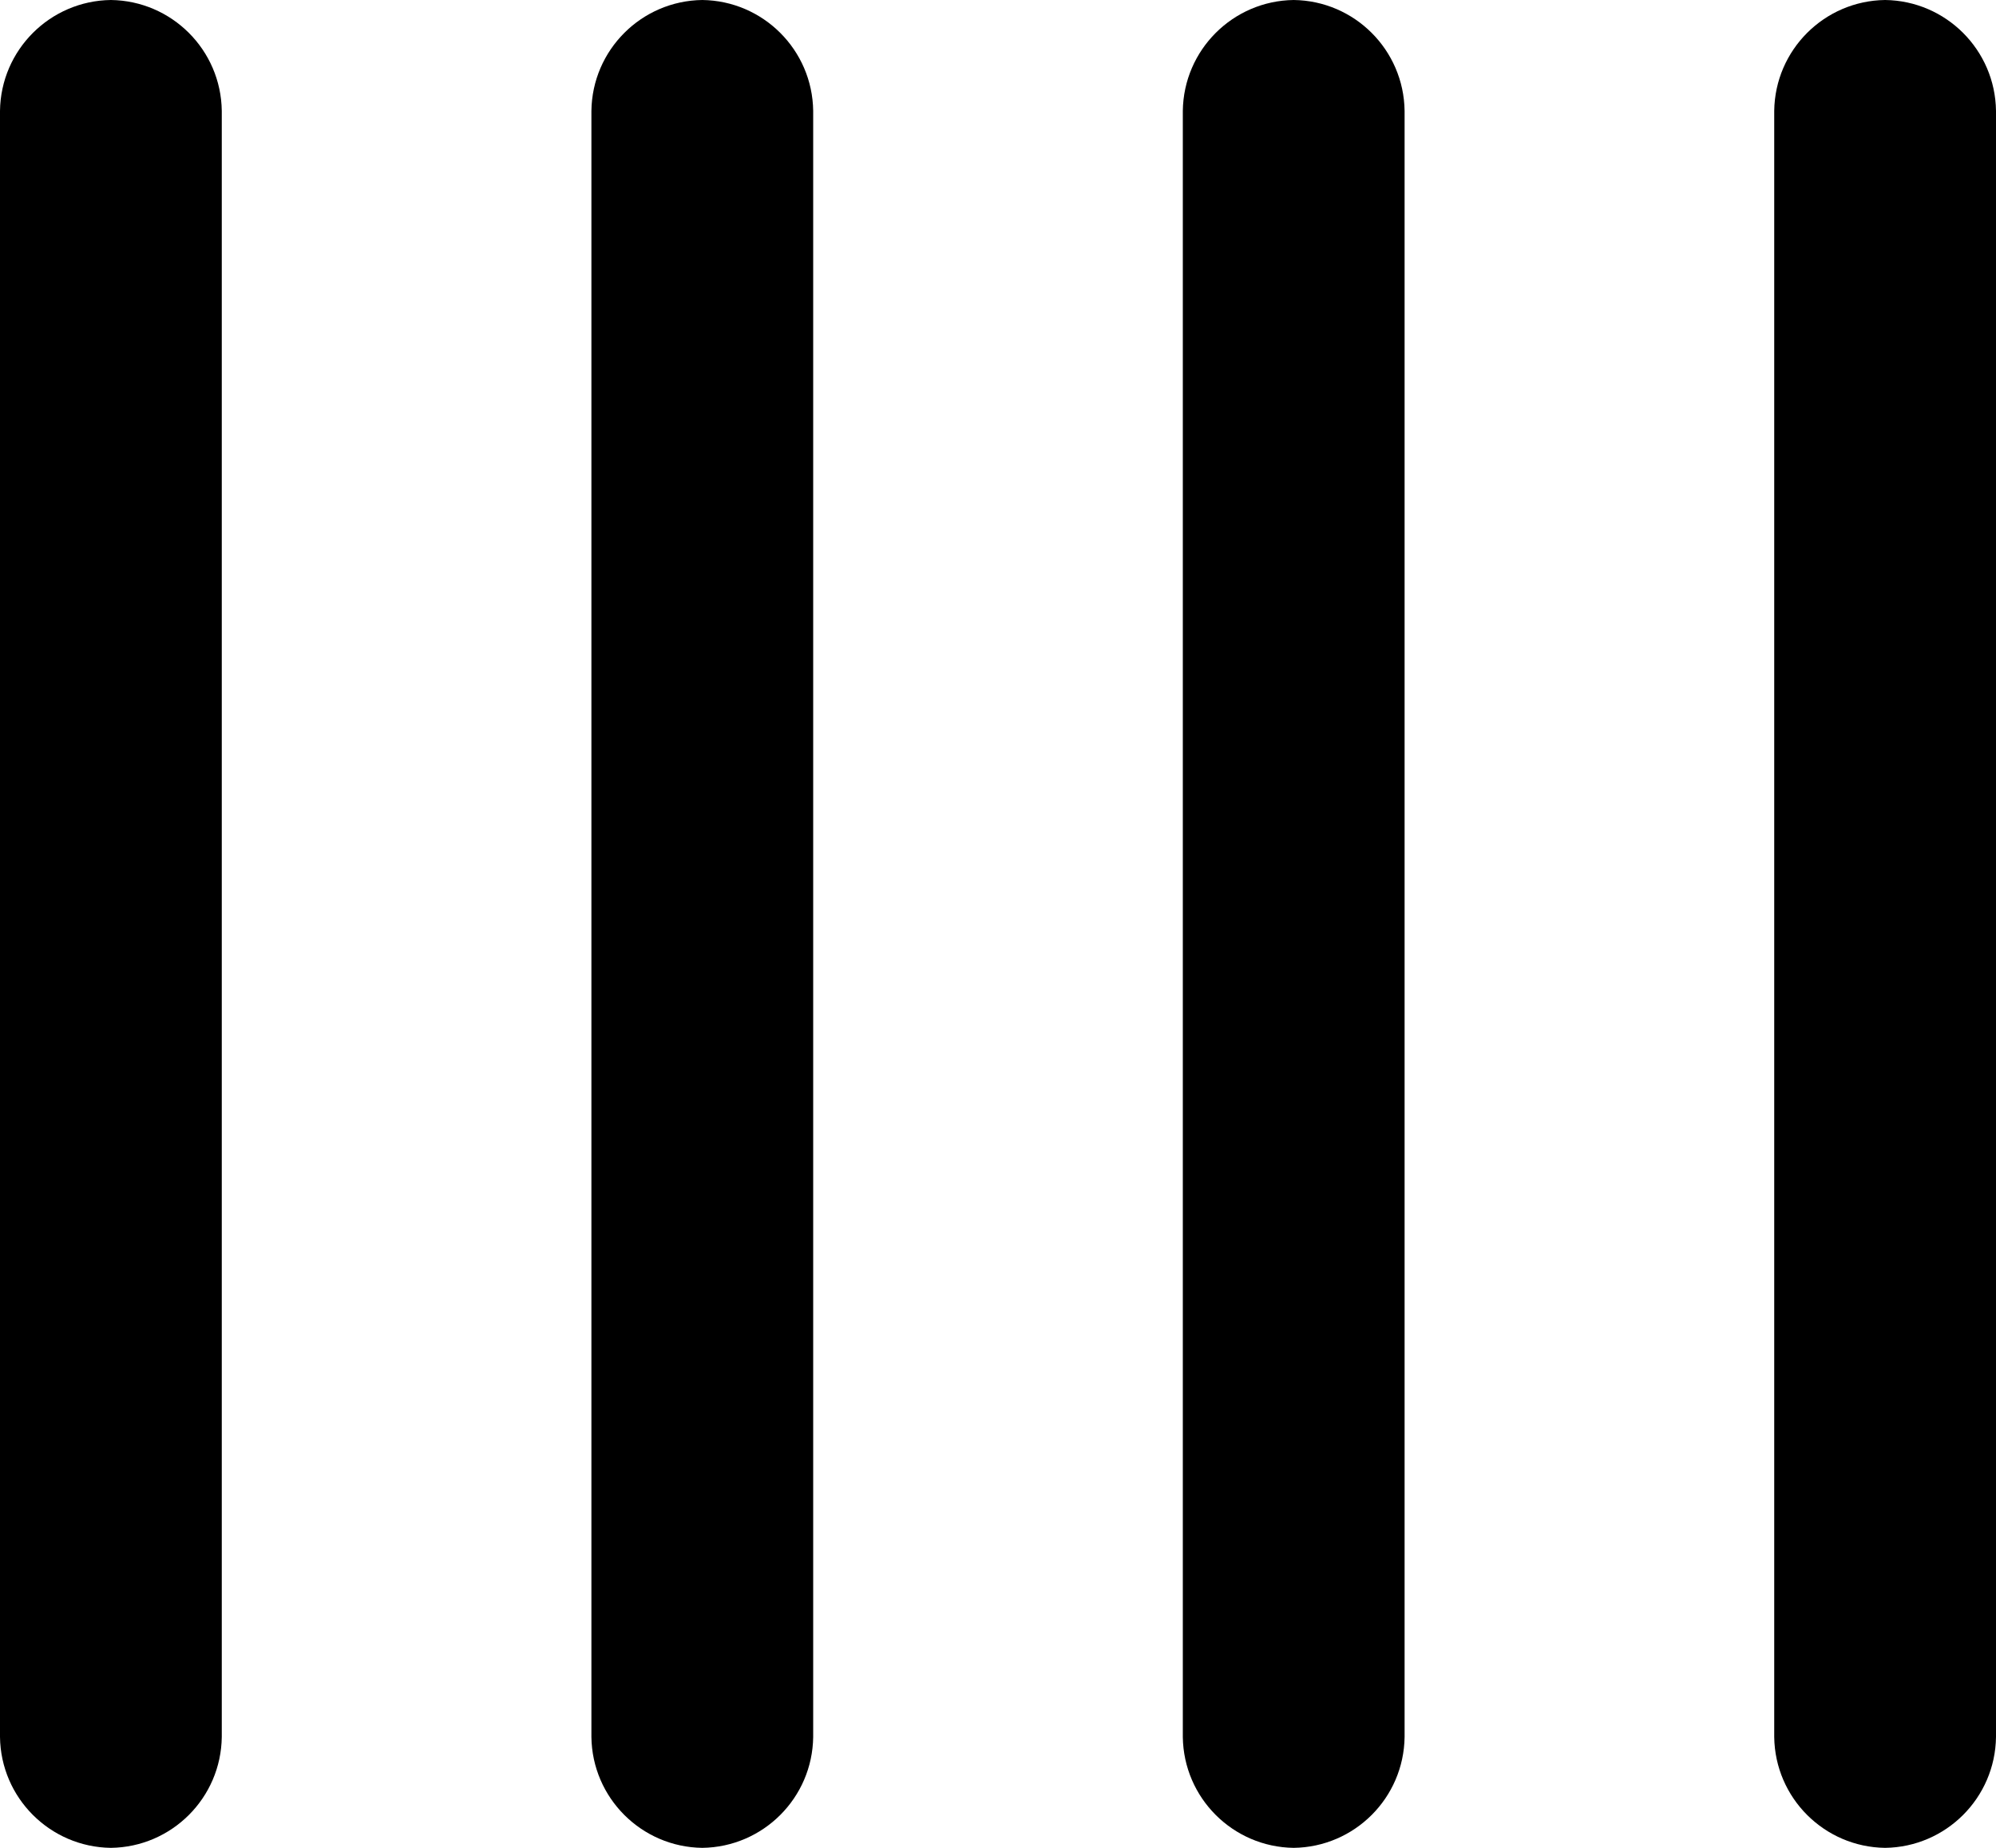
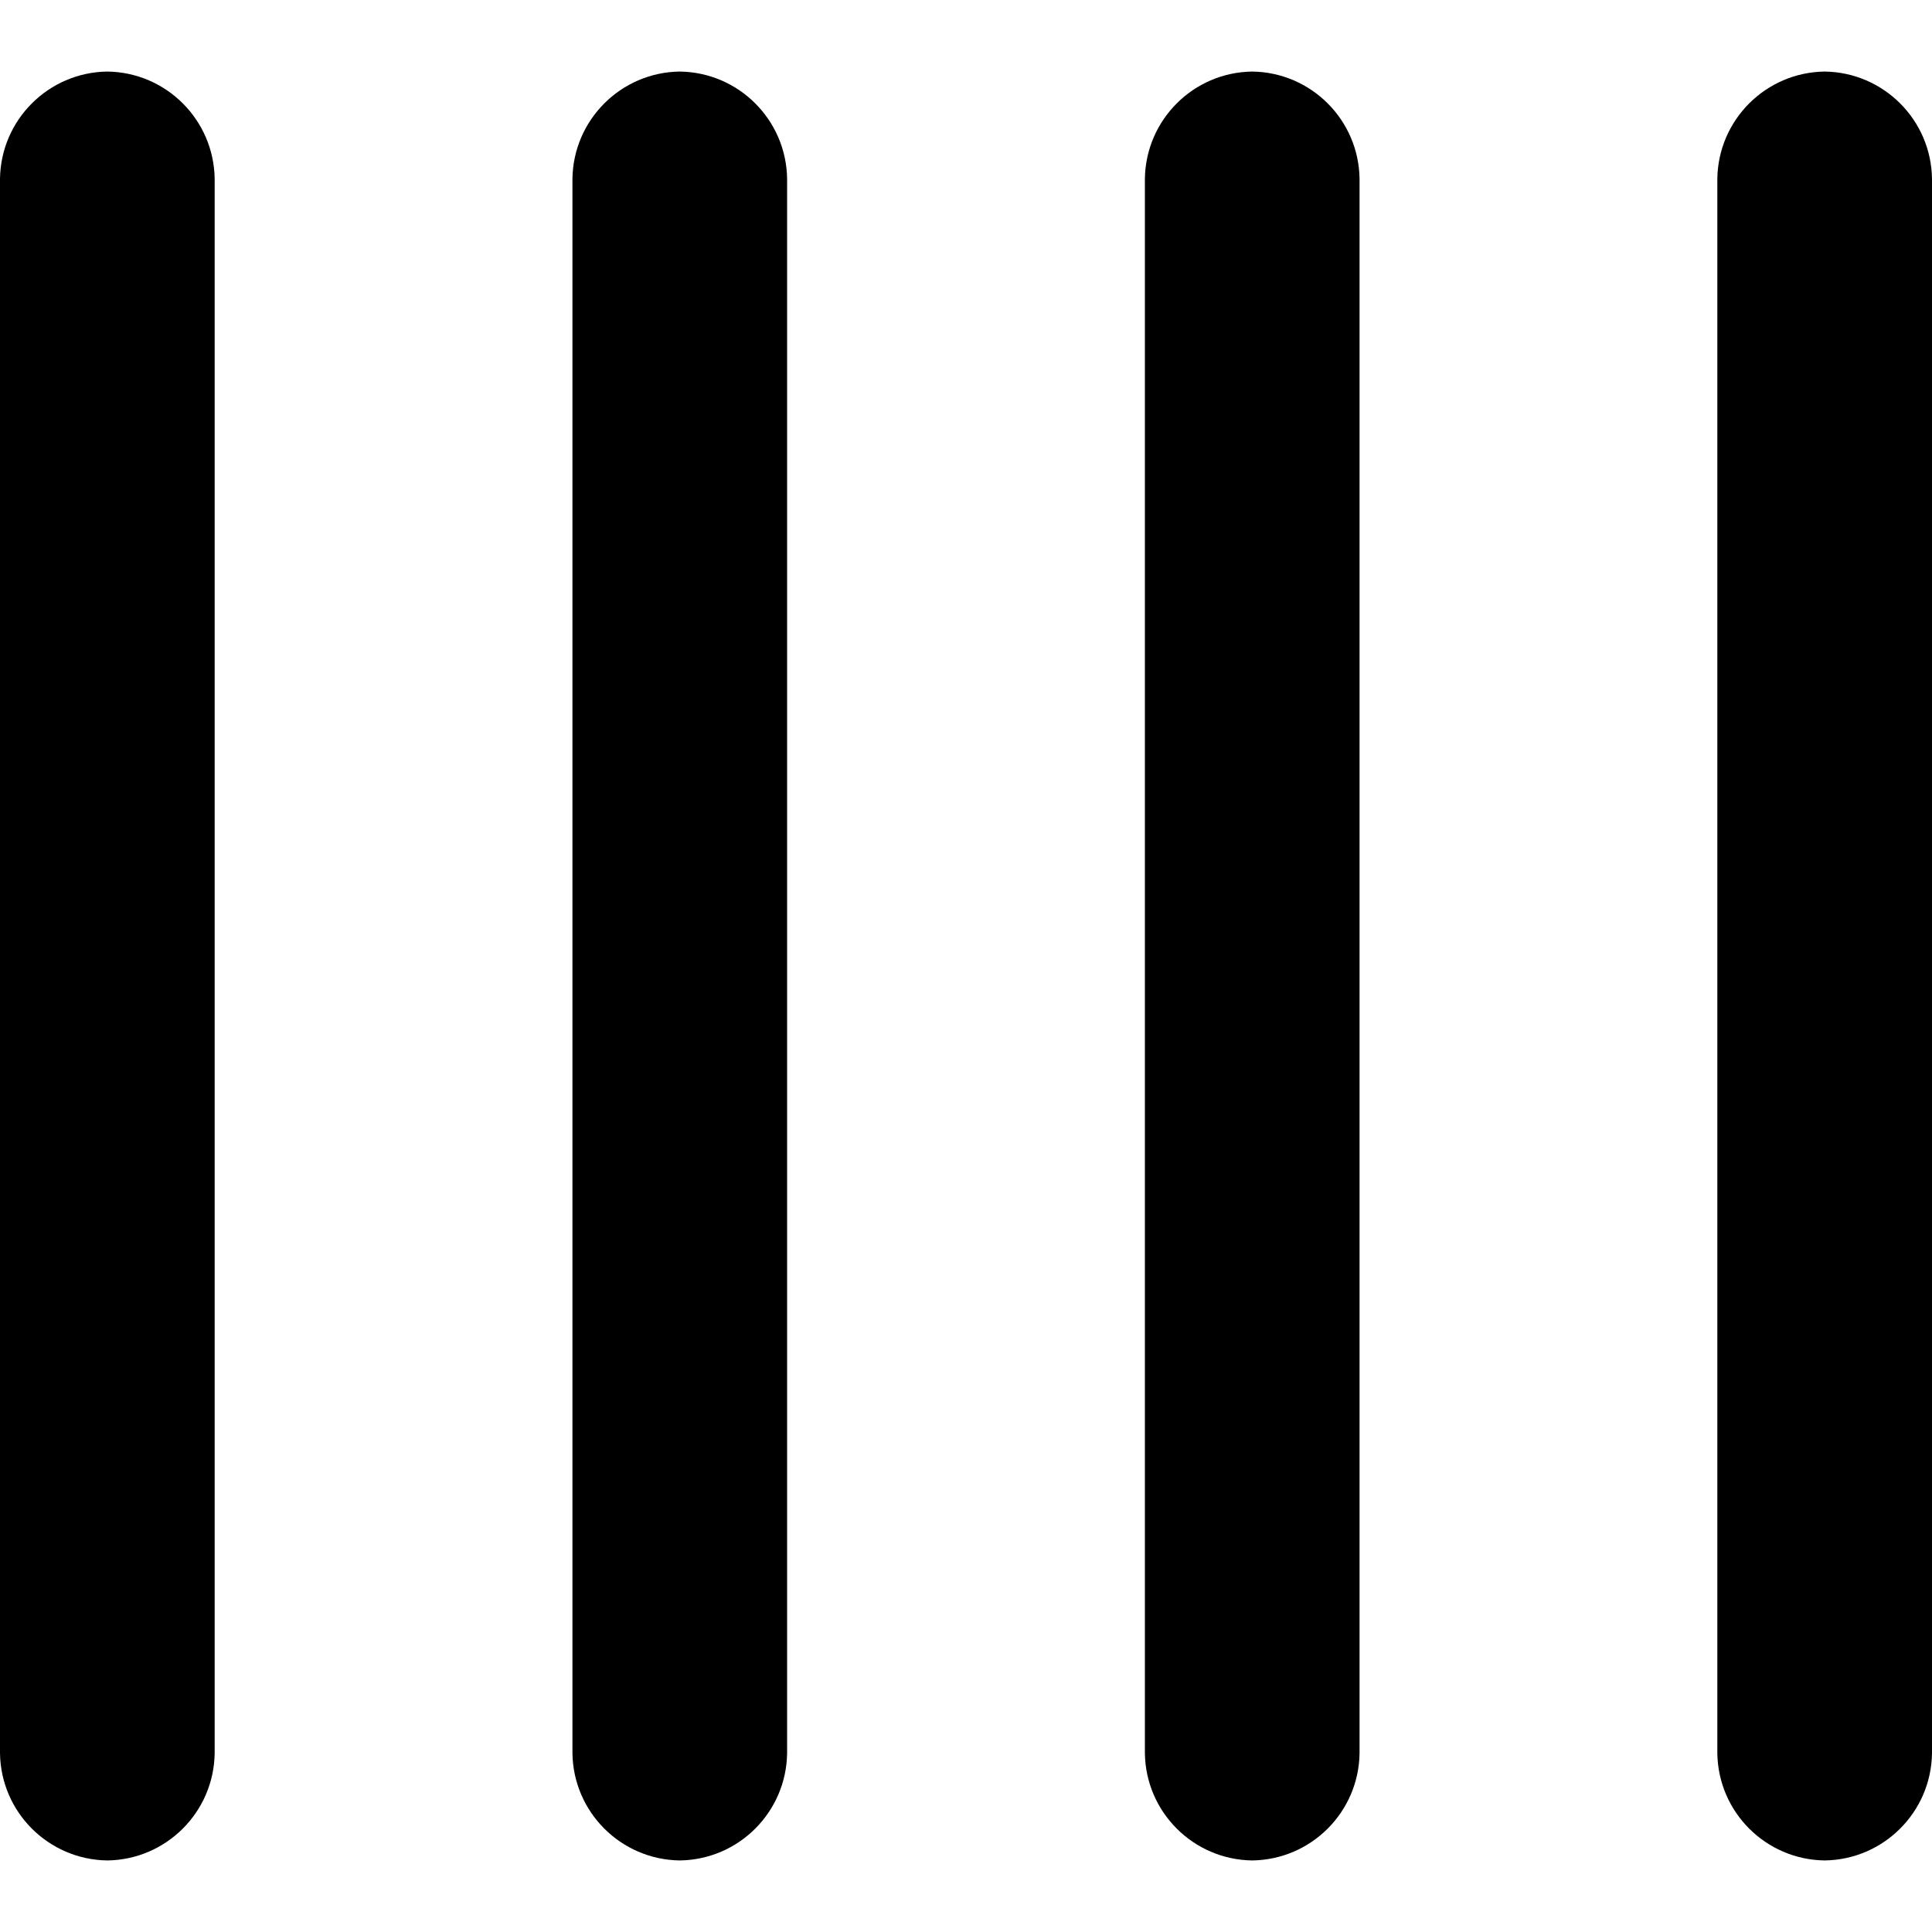
- <svg xmlns="http://www.w3.org/2000/svg" class="icon icon-col-4" viewBox="0 0 13.5 12.5">
+ <svg xmlns="http://www.w3.org/2000/svg" width="100" height="100" class="icon icon-col-4" viewBox="0 0 13.5 12.5">
  <defs />
  <g id="Layer_2" data-name="Layer 2">
    <g id="Layer_1-2" data-name="Layer 1">
      <g id="shop_page" data-name="shop page">
        <g id="_4_col" data-name="4_col">
          <path id="Rectangle" d="M.75 0a.76.76 0 01.75.75v11a.76.76 0 01-.75.75.76.76 0 01-.75-.75v-11A.76.76 0 01.75 0z" />
          <path id="Rectangle-2" d="M4.75 0a.76.76 0 01.75.75v11a.76.76 0 01-.75.75.76.76 0 01-.75-.75v-11A.76.76 0 014.75 0z" data-name="Rectangle" />
          <path id="Rectangle-3" d="M8.75 0a.76.76 0 01.75.75v11a.76.76 0 01-.75.75.76.76 0 01-.75-.75v-11A.76.76 0 018.75 0z" data-name="Rectangle" />
          <path id="Rectangle-4" d="M12.75 0a.76.76 0 01.75.75v11a.76.76 0 01-.75.75.76.76 0 01-.75-.75v-11a.76.76 0 01.75-.75z" data-name="Rectangle" />
        </g>
      </g>
    </g>
  </g>
</svg>
